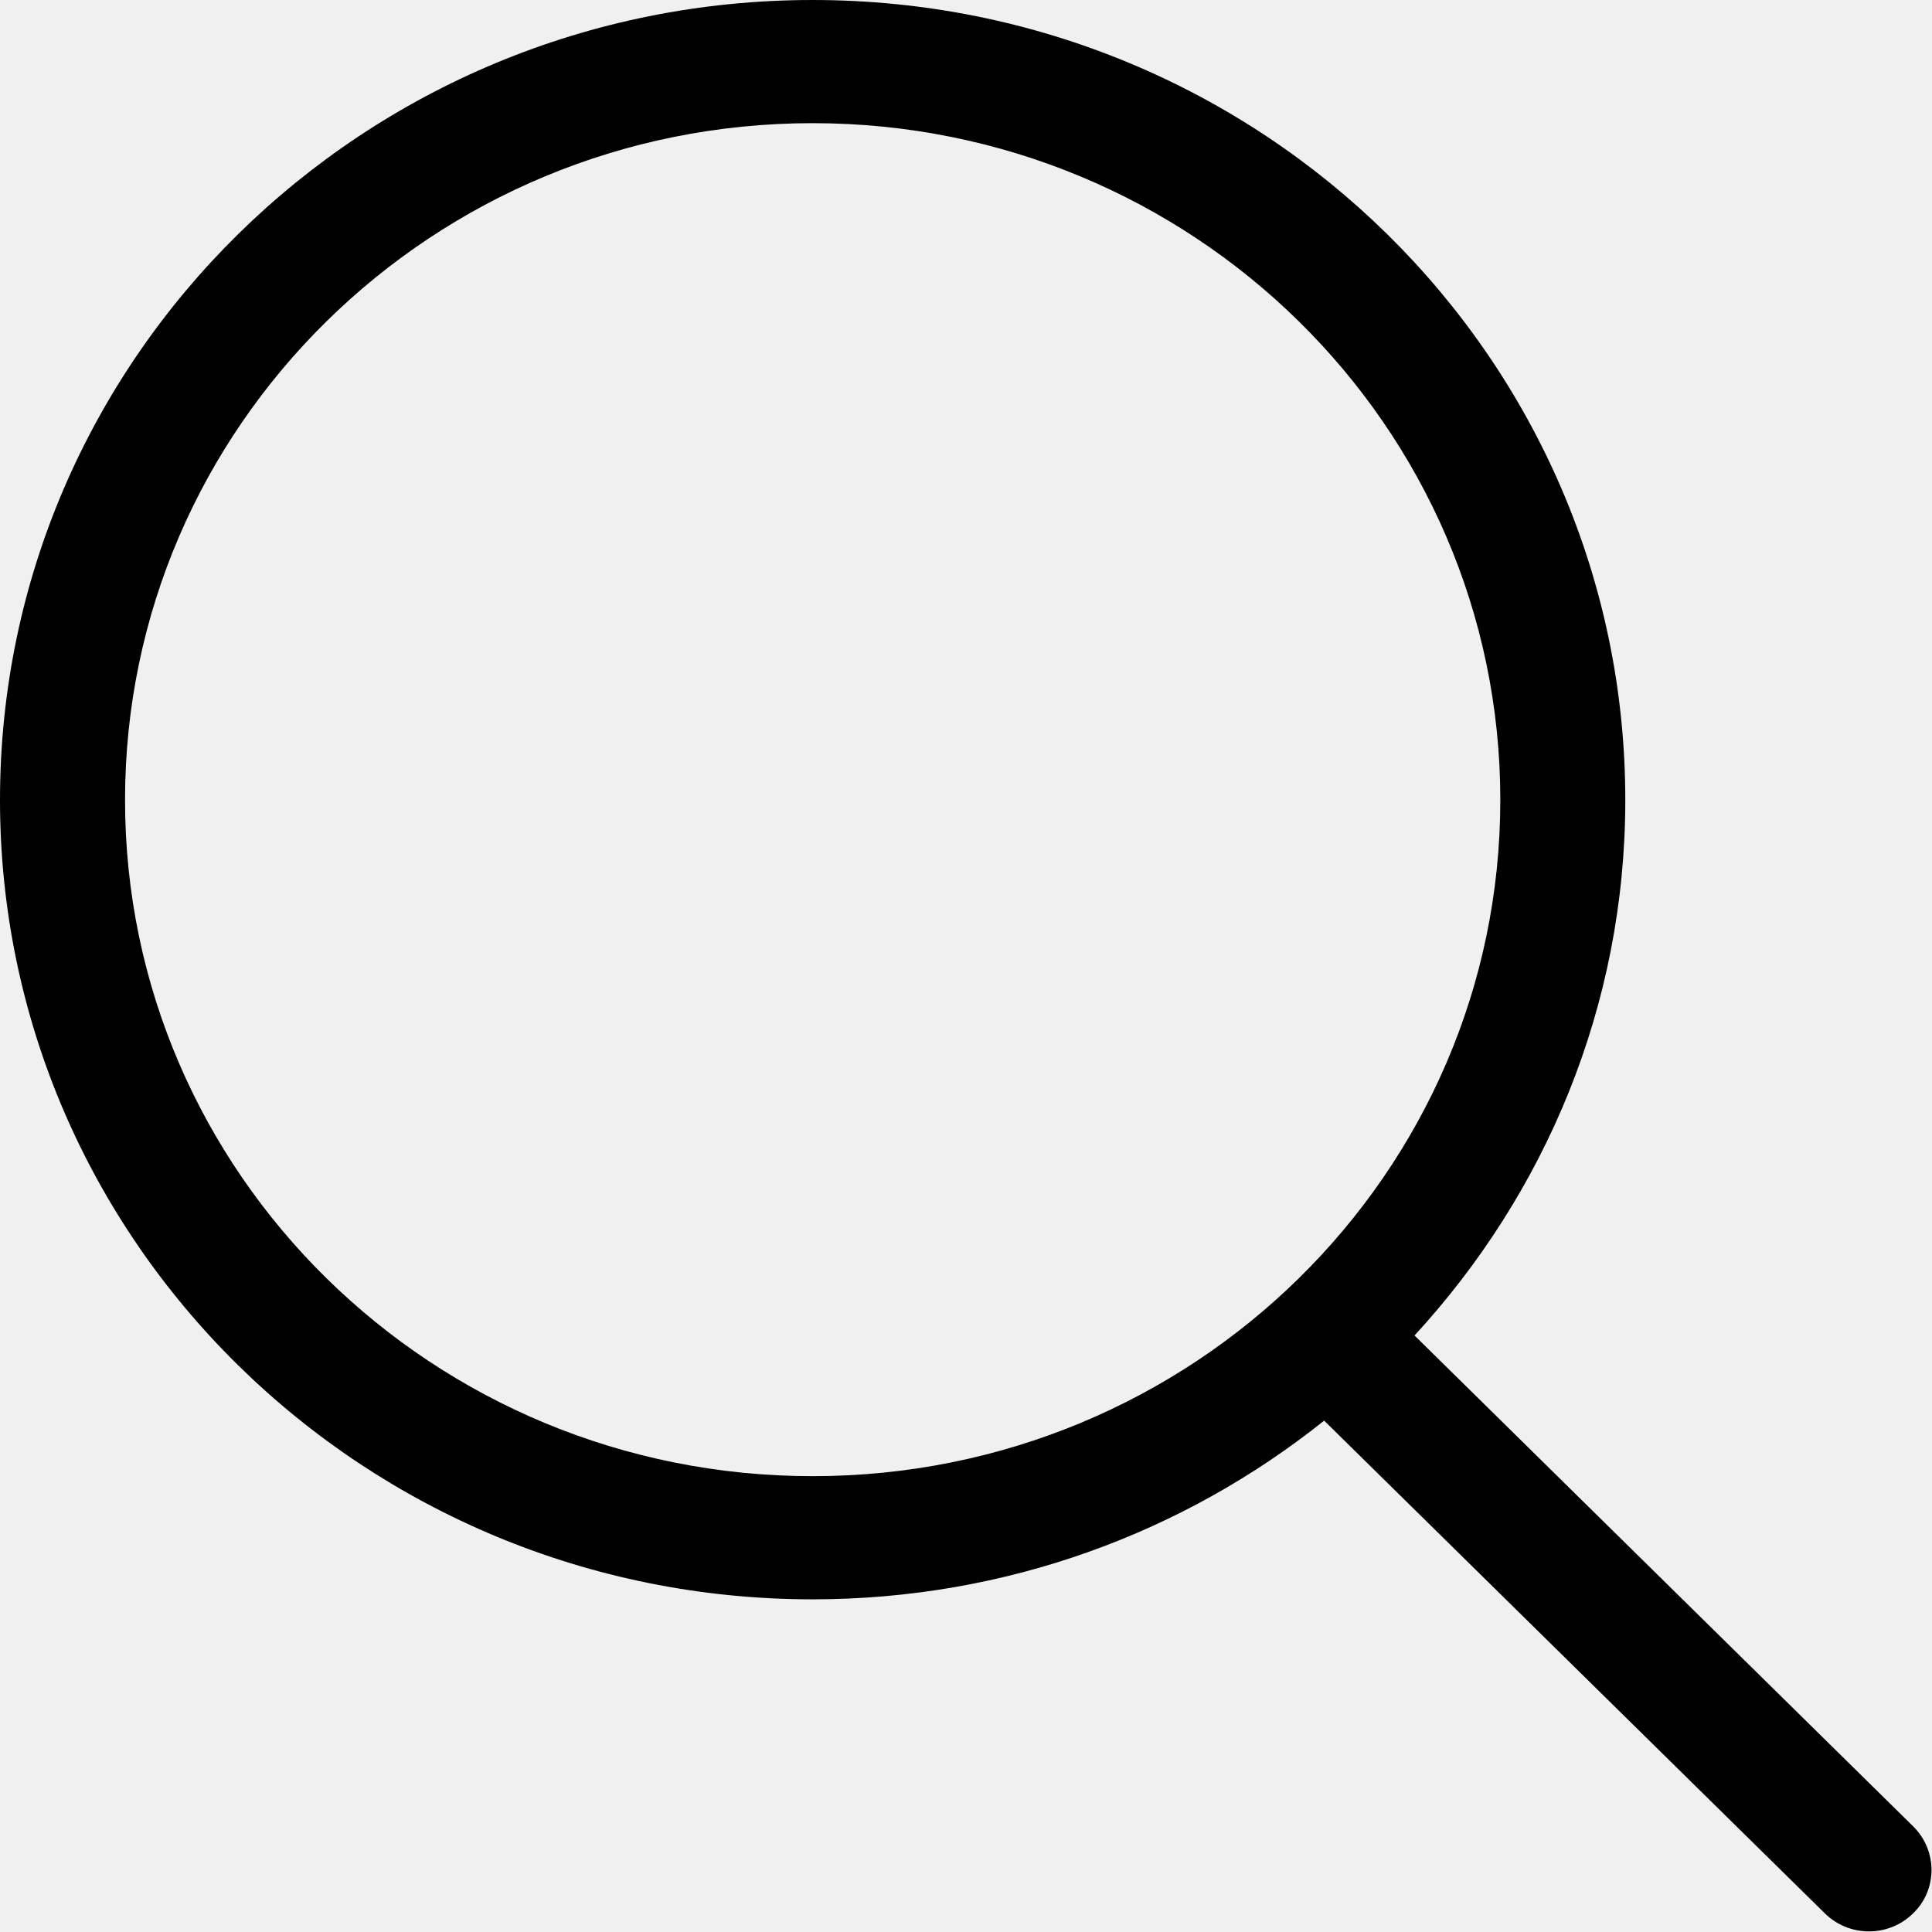
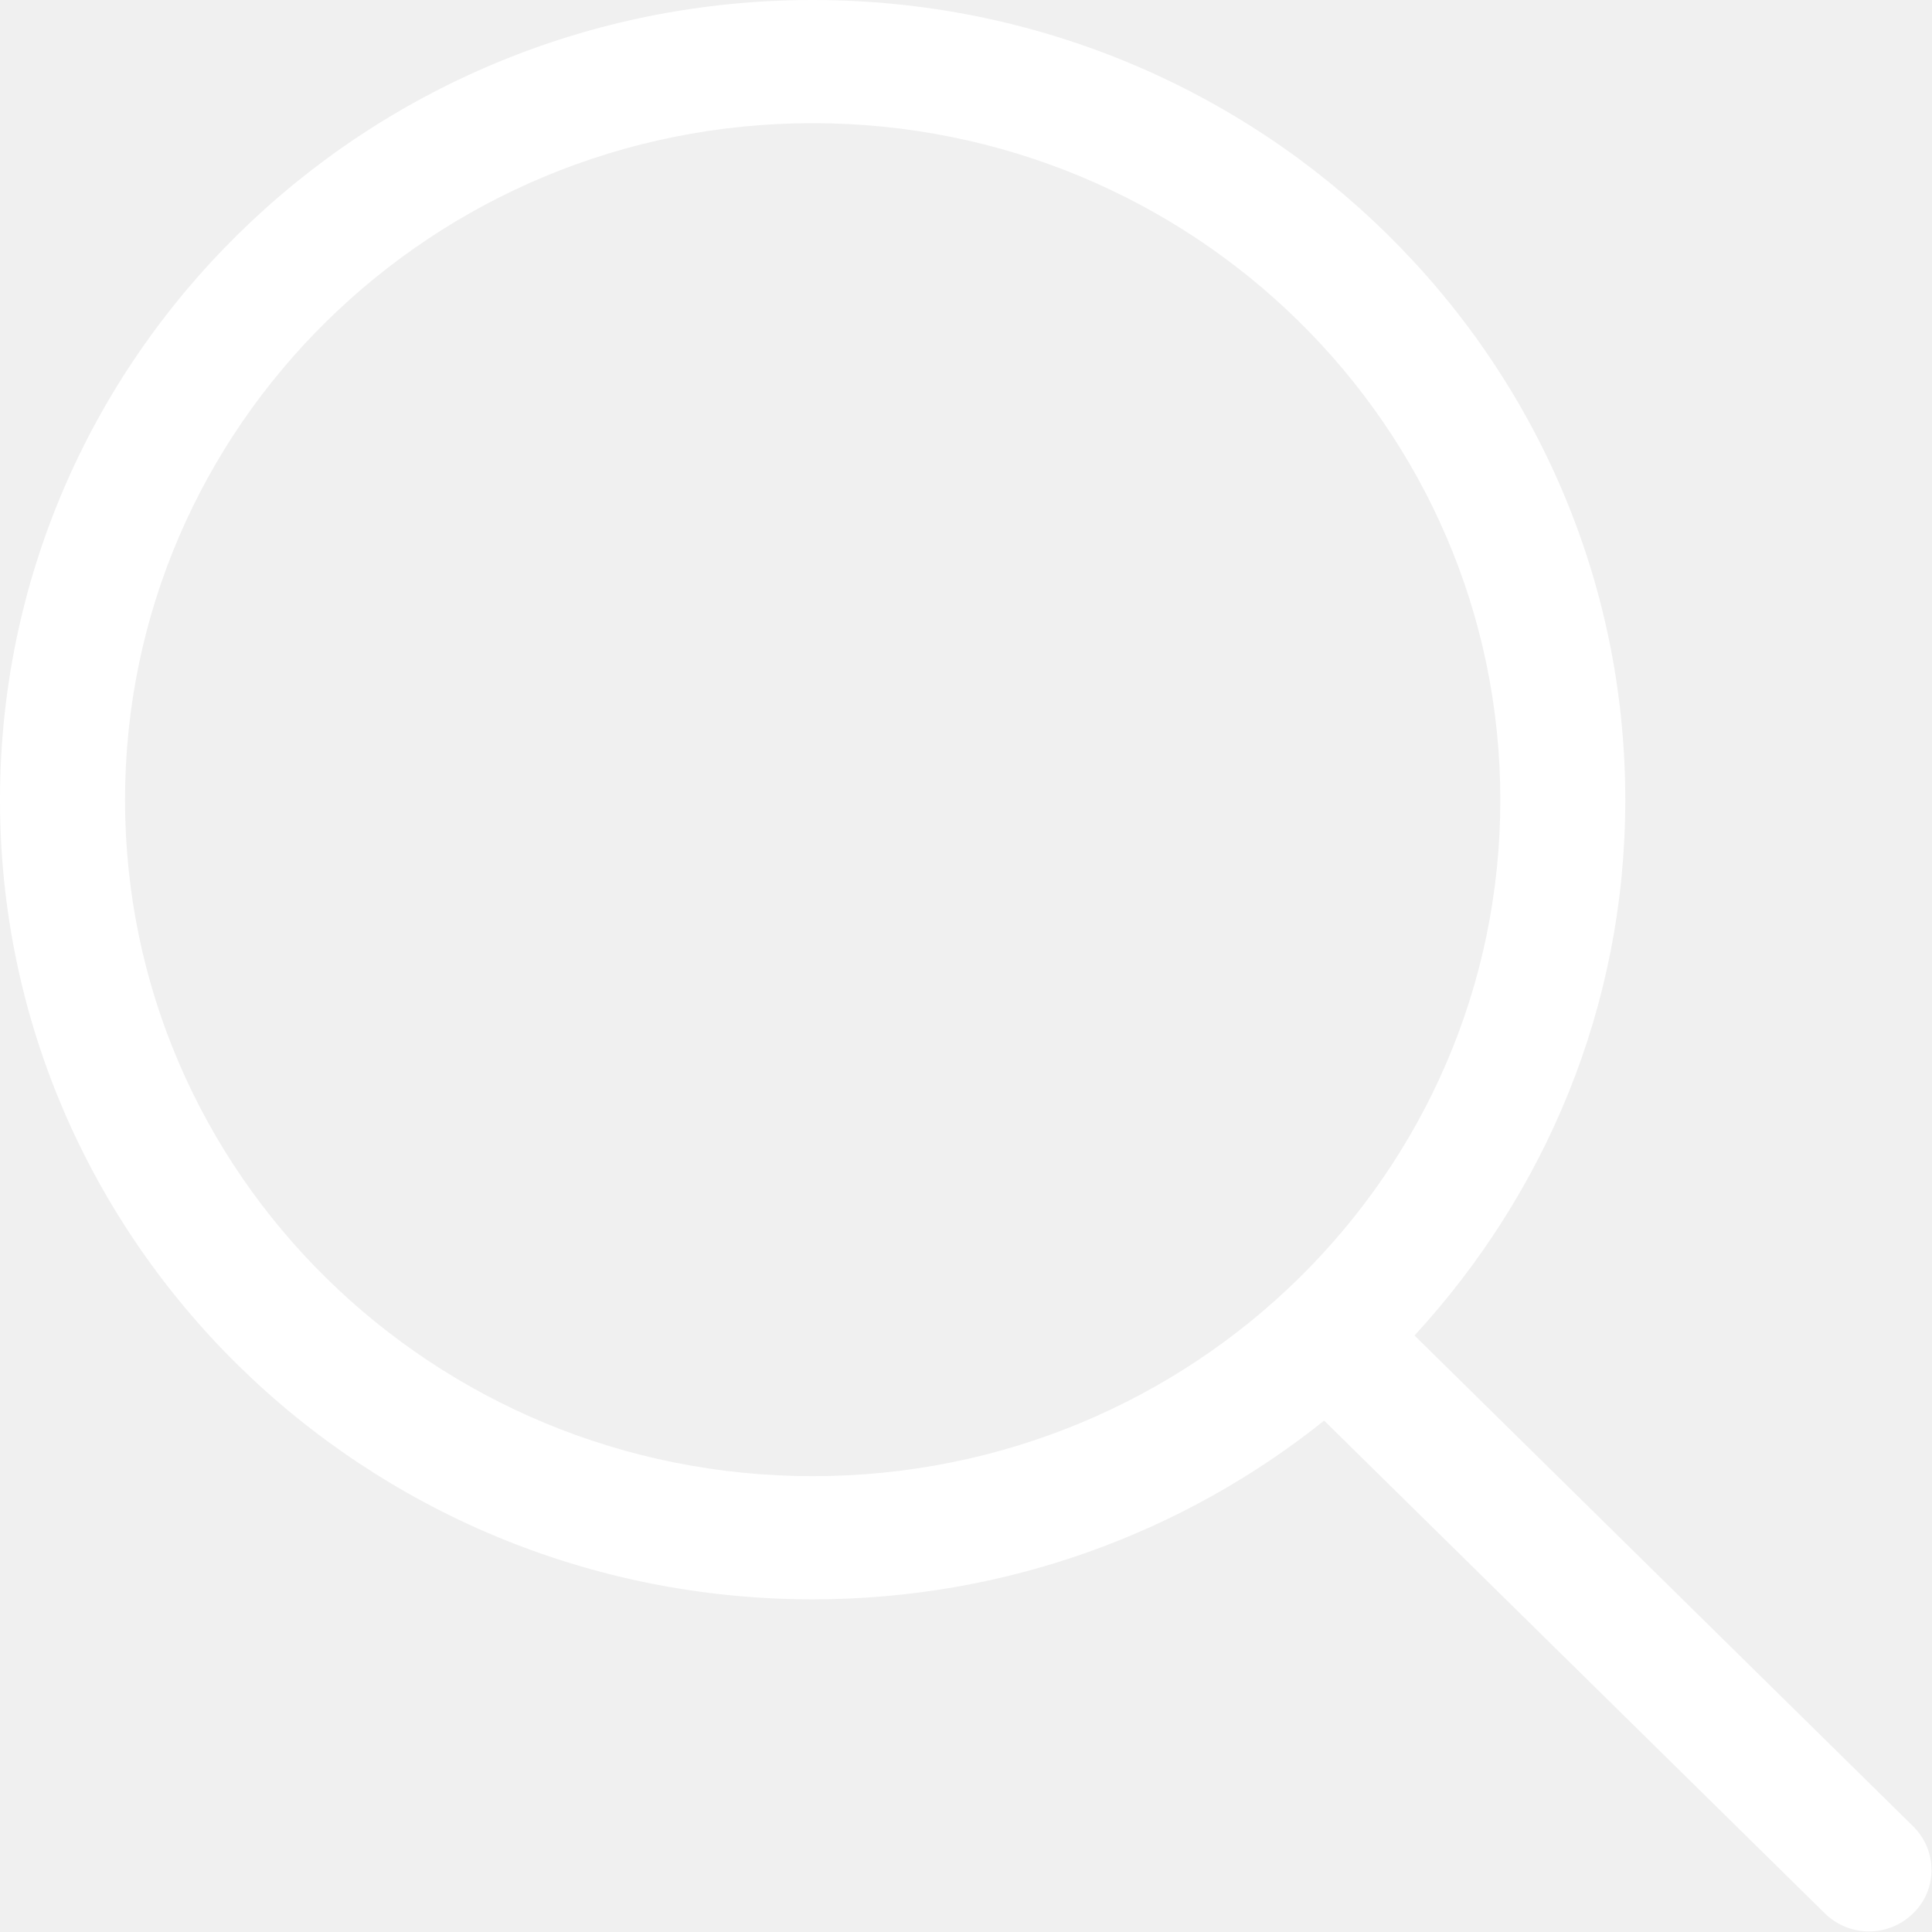
- <svg xmlns="http://www.w3.org/2000/svg" width="64px" height="64px" viewBox="0 0 32 32" version="1.1" fill="#000000">
+ <svg xmlns="http://www.w3.org/2000/svg" width="16px" height="16px" viewBox="0 0 32 32" version="1.1" fill="#000000">
  <g id="SVGRepo_bgCarrier" stroke-width="0" />
  <g id="SVGRepo_tracerCarrier" stroke-linecap="round" stroke-linejoin="round" stroke="#CCCCCC" stroke-width="0.128" />
  <g id="SVGRepo_iconCarrier">
    <defs> </defs>
    <g id="Page-1" stroke-width="0" fill="none" fill-rule="evenodd">
-       <g id="Icon-Set" transform="translate(-256, -1139)" fill="#000000">
+       <g id="Icon-Set" transform="translate(-256, -1139)" fill="#ffffff">
        <path d="M269.46,1163.45 C263.17,1163.45 258.071,1158.44 258.071,1152.25 C258.071,1146.06 263.17,1141.04 269.46,1141.04 C275.75,1141.04 280.85,1146.06 280.85,1152.25 C280.85,1158.44 275.75,1163.45 269.46,1163.45 L269.46,1163.45 Z M287.688,1169.25 L279.429,1161.12 C281.591,1158.77 282.92,1155.67 282.92,1152.25 C282.92,1144.93 276.894,1139 269.46,1139 C262.026,1139 256,1144.93 256,1152.25 C256,1159.56 262.026,1165.49 269.46,1165.49 C272.672,1165.49 275.618,1164.38 277.932,1162.53 L286.224,1170.69 C286.629,1171.09 287.284,1171.09 287.688,1170.69 C288.093,1170.3 288.093,1169.65 287.688,1169.25 L287.688,1169.25 Z" id="search"> </path>
      </g>
    </g>
  </g>
</svg>
